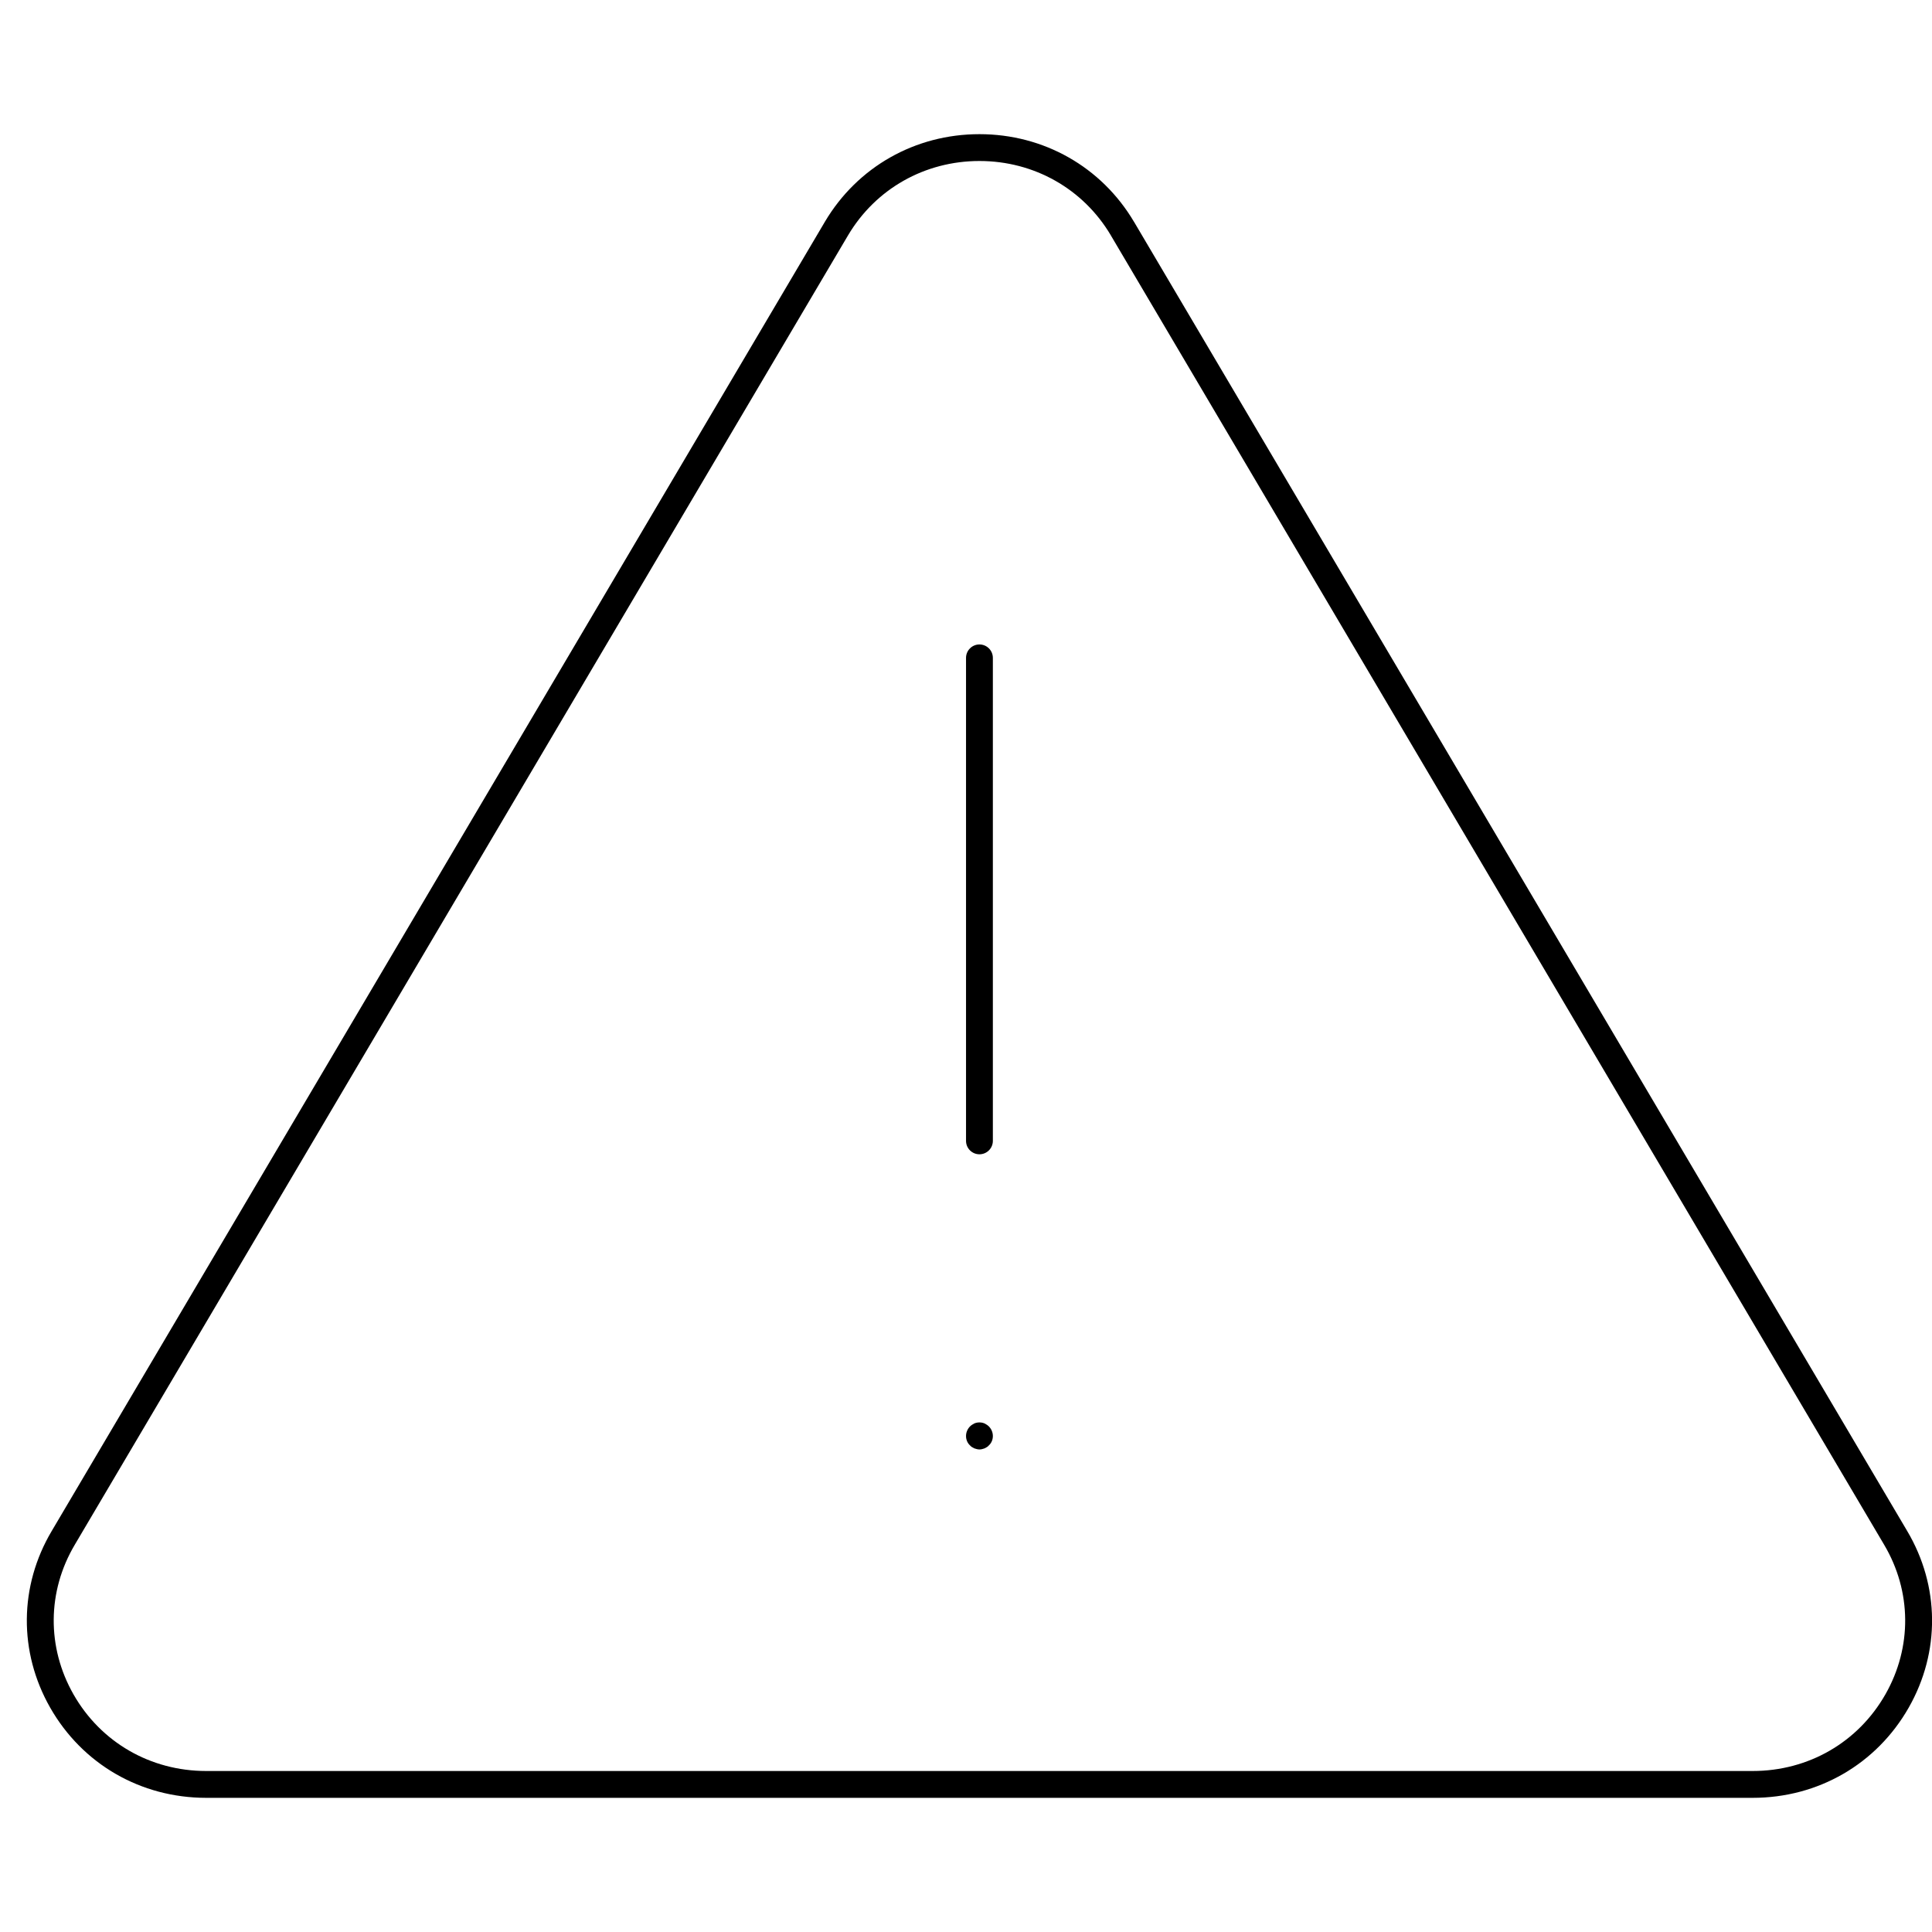
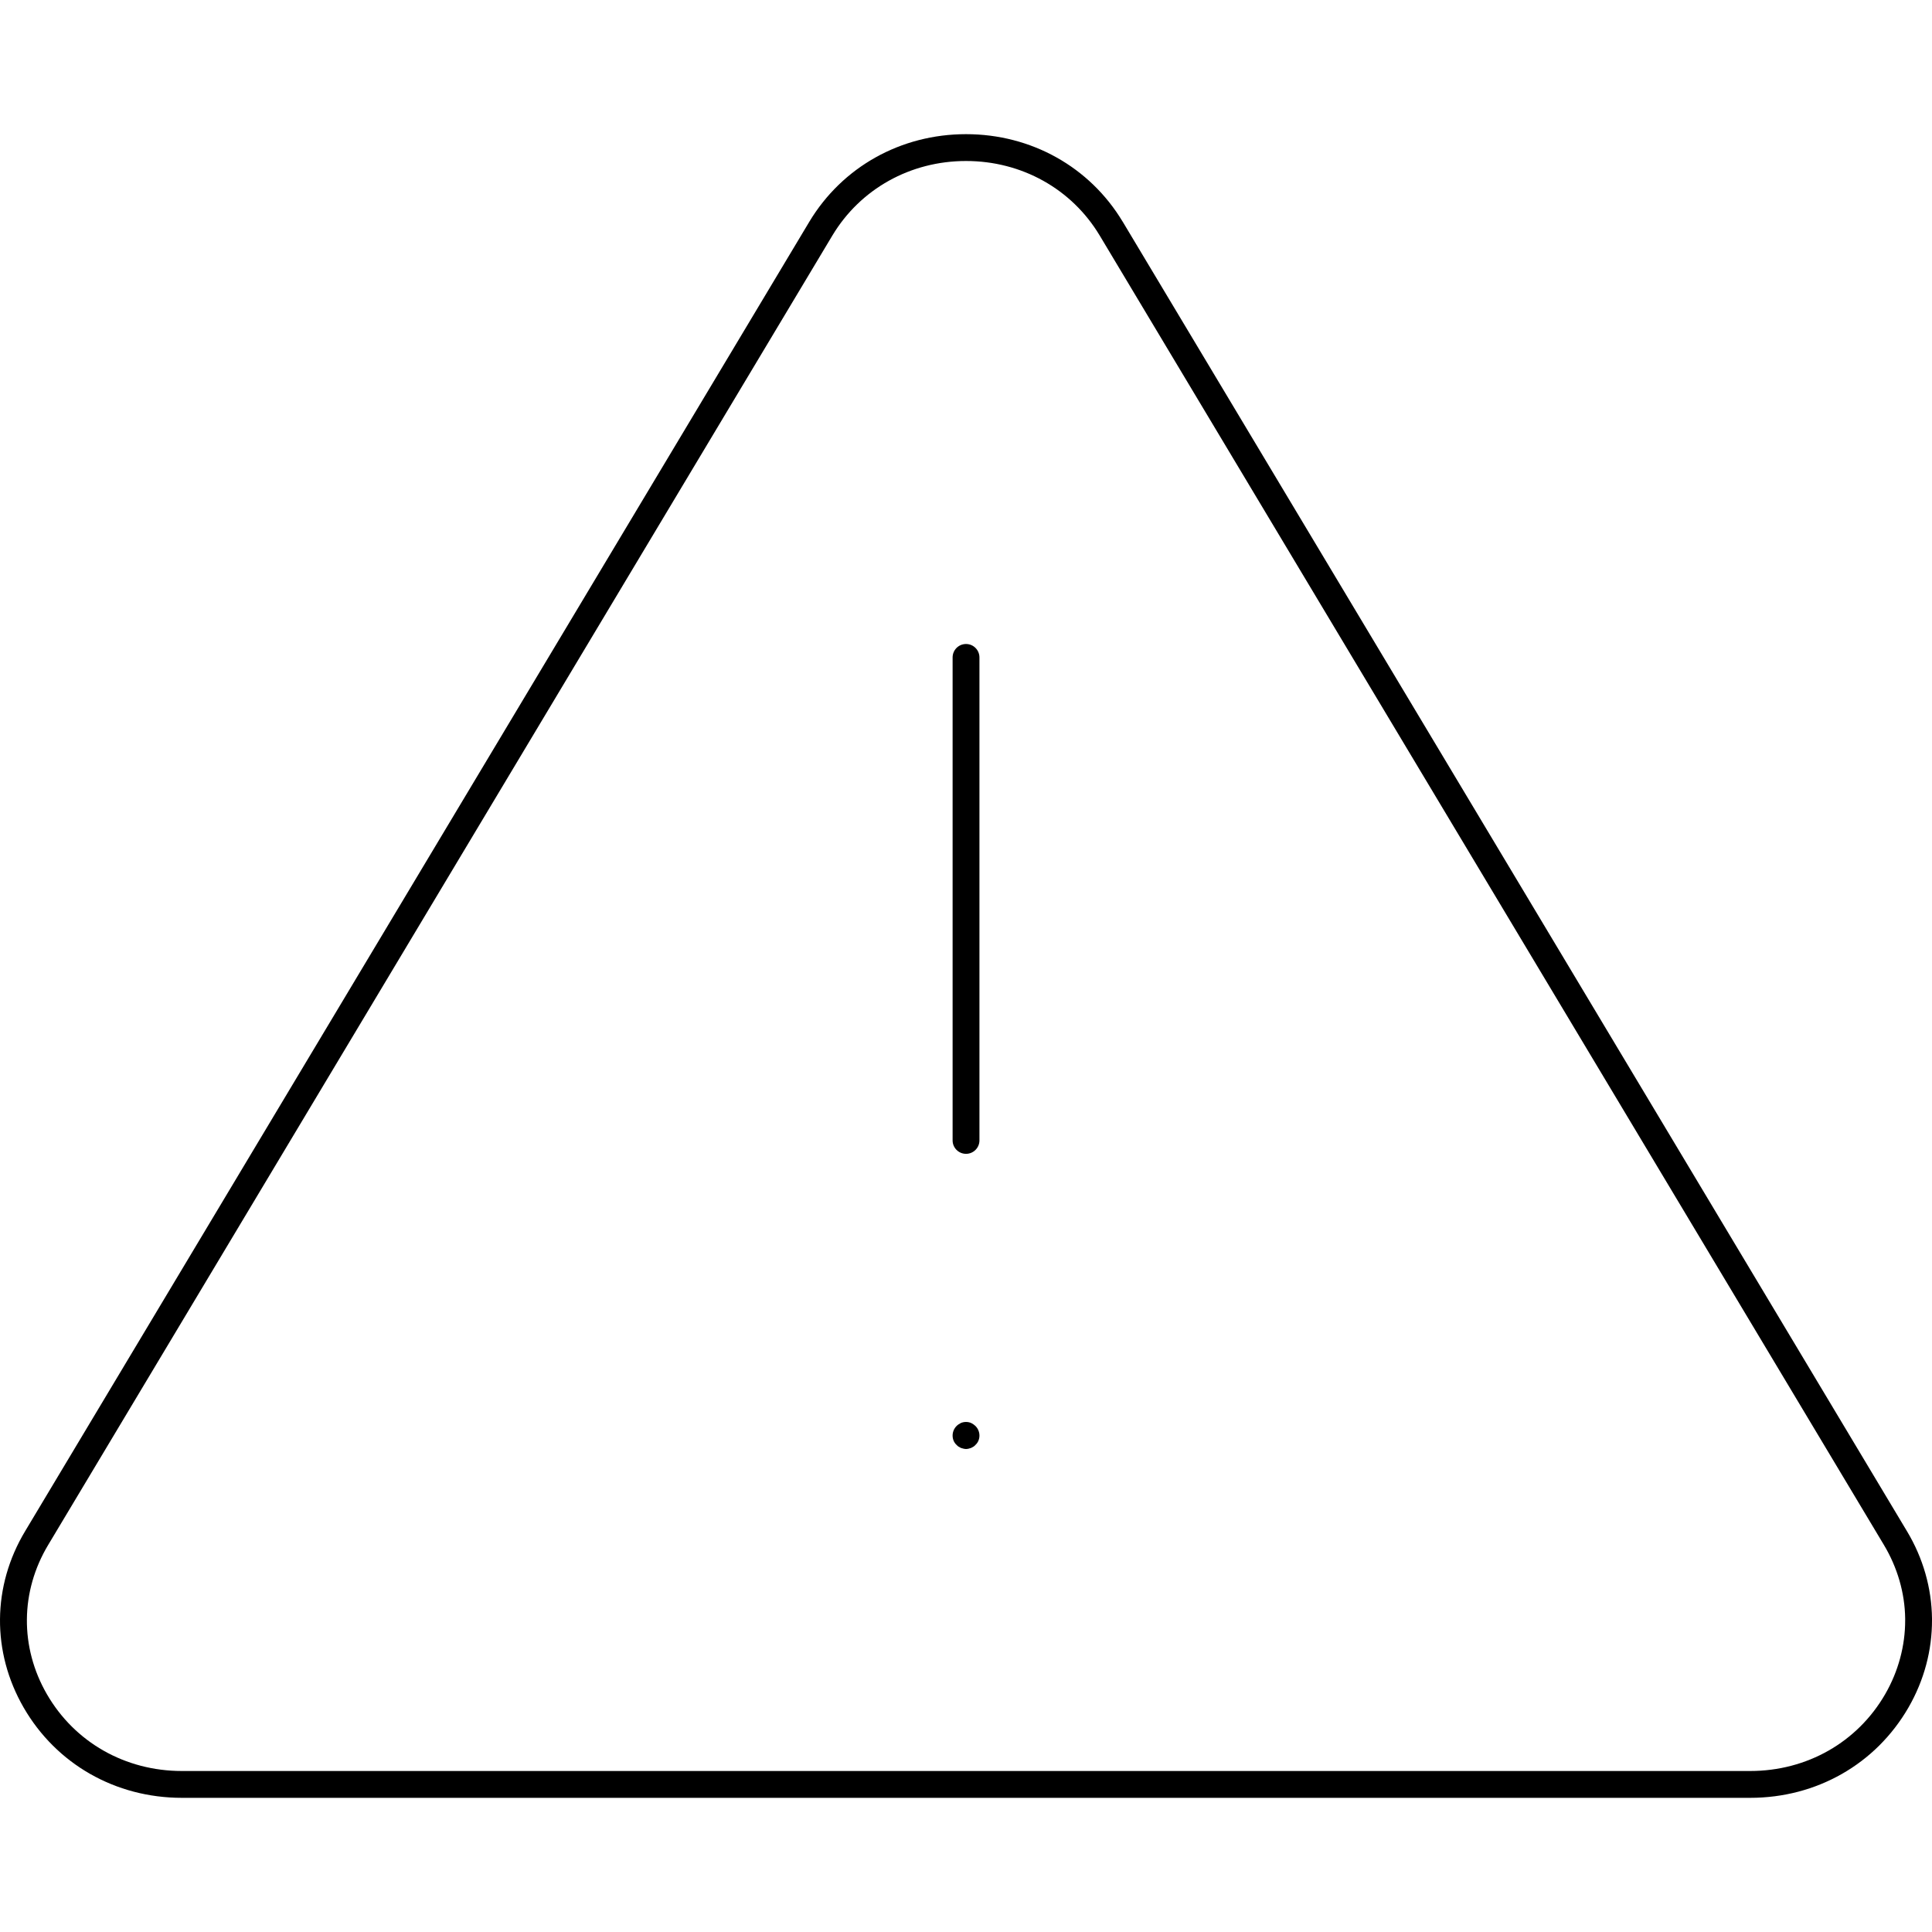
<svg xmlns="http://www.w3.org/2000/svg" width="72" height="72" viewBox="0 0 72 72">
-   <path d="M65.317 67l-57.632 0c-2.442 0-4.616-1.257-5.816-3.363-1.179-2.071-1.158-4.532.059-6.582l28.815-48.793C31.955 6.219 34.107 5 36.501 5c2.394 0 4.546 1.219 5.757 3.262 0 0 0 0 .001 0l28.816 48.793c1.216 2.05 1.237 4.511.058 6.582-1.2 2.106-3.374 3.363-5.816 3.363zM36.501 6c-2.037 0-3.868 1.036-4.897 2.771L2.789 57.564c-1.032 1.738-1.05 3.824-.051 5.579C3.757 64.932 5.607 66 7.685 66l57.632 0c2.078 0 3.928-1.068 4.947-2.857.999-1.755.981-3.841-.05-5.579L41.397 8.771l.001 0C40.369 7.036 38.538 6 36.501 6zm0 37.017c-.276 0-.5-.224-.5-.5l0-18c0-.276.224-.5.5-.5.276 0 .5.224.5.5l0 18c0 .276-.224.5-.5.5zm0 11c-.06 0-.13-.02-.19-.04-.06-.03-.12-.06-.16-.11-.1-.09-.15-.22-.15-.35 0-.13.05-.26.15-.36.04-.04.1-.08.16-.11.12-.05.26-.05.38 0 .06.03.12.07.16.11.1.1.15.23.15.36 0 .13-.05.26-.15.35-.04.05-.1.08-.16.11-.06.02-.12.04-.19.04z" fill="#000" fill-rule="evenodd" />
+   <path d="M71 60.378c.003.956-.255 1.91-.745 2.759-1.036 1.793-2.917 2.863-5.032 2.863L6.779 66c-2.115 0-3.996-1.07-5.032-2.863-1.011-1.752-.992-3.833.052-5.568L31.02 8.777c1.045-1.739 2.908-2.777 4.981-2.777 2.073 0 3.937 1.038 4.981 2.776l29.223 48.794c.507.844.782 1.796.795 2.74l0 .068zm.062-3.323c.612 1.016.923 2.134.938 3.255l0 .065c.003 1.118-.288 2.238-.879 3.262-1.217 2.106-3.422 3.363-5.898 3.363L6.779 67c-2.476 0-4.68-1.257-5.897-3.363-1.196-2.071-1.175-4.532.059-6.582L30.162 8.262c1.229-2.043 3.411-3.262 5.839-3.262 2.428 0 4.61 1.219 5.838 3.262l.001 0 29.222 48.793zm-34.871-4.025c-.12-.05-.261-.05-.381 0-.059.03-.119.07-.159.11-.101.1-.15.23-.15.36 0 .13.049.26.15.35.04.05.1.08.159.11.061.02.131.04.191.04.07 0 .129-.02.19-.04.06-.03.119-.06.159-.11.101-.09.151-.22.151-.35 0-.13-.05-.26-.151-.36-.04-.04-.099-.08-.159-.11zm-.19-29.03c-.276 0-.5.224-.5.5l0 18c0 .276.224.5.5.5.276 0 .5-.224.5-.5l0-18c0-.276-.224-.5-.5-.5z" fill="#000" fill-rule="evenodd" />
</svg>
